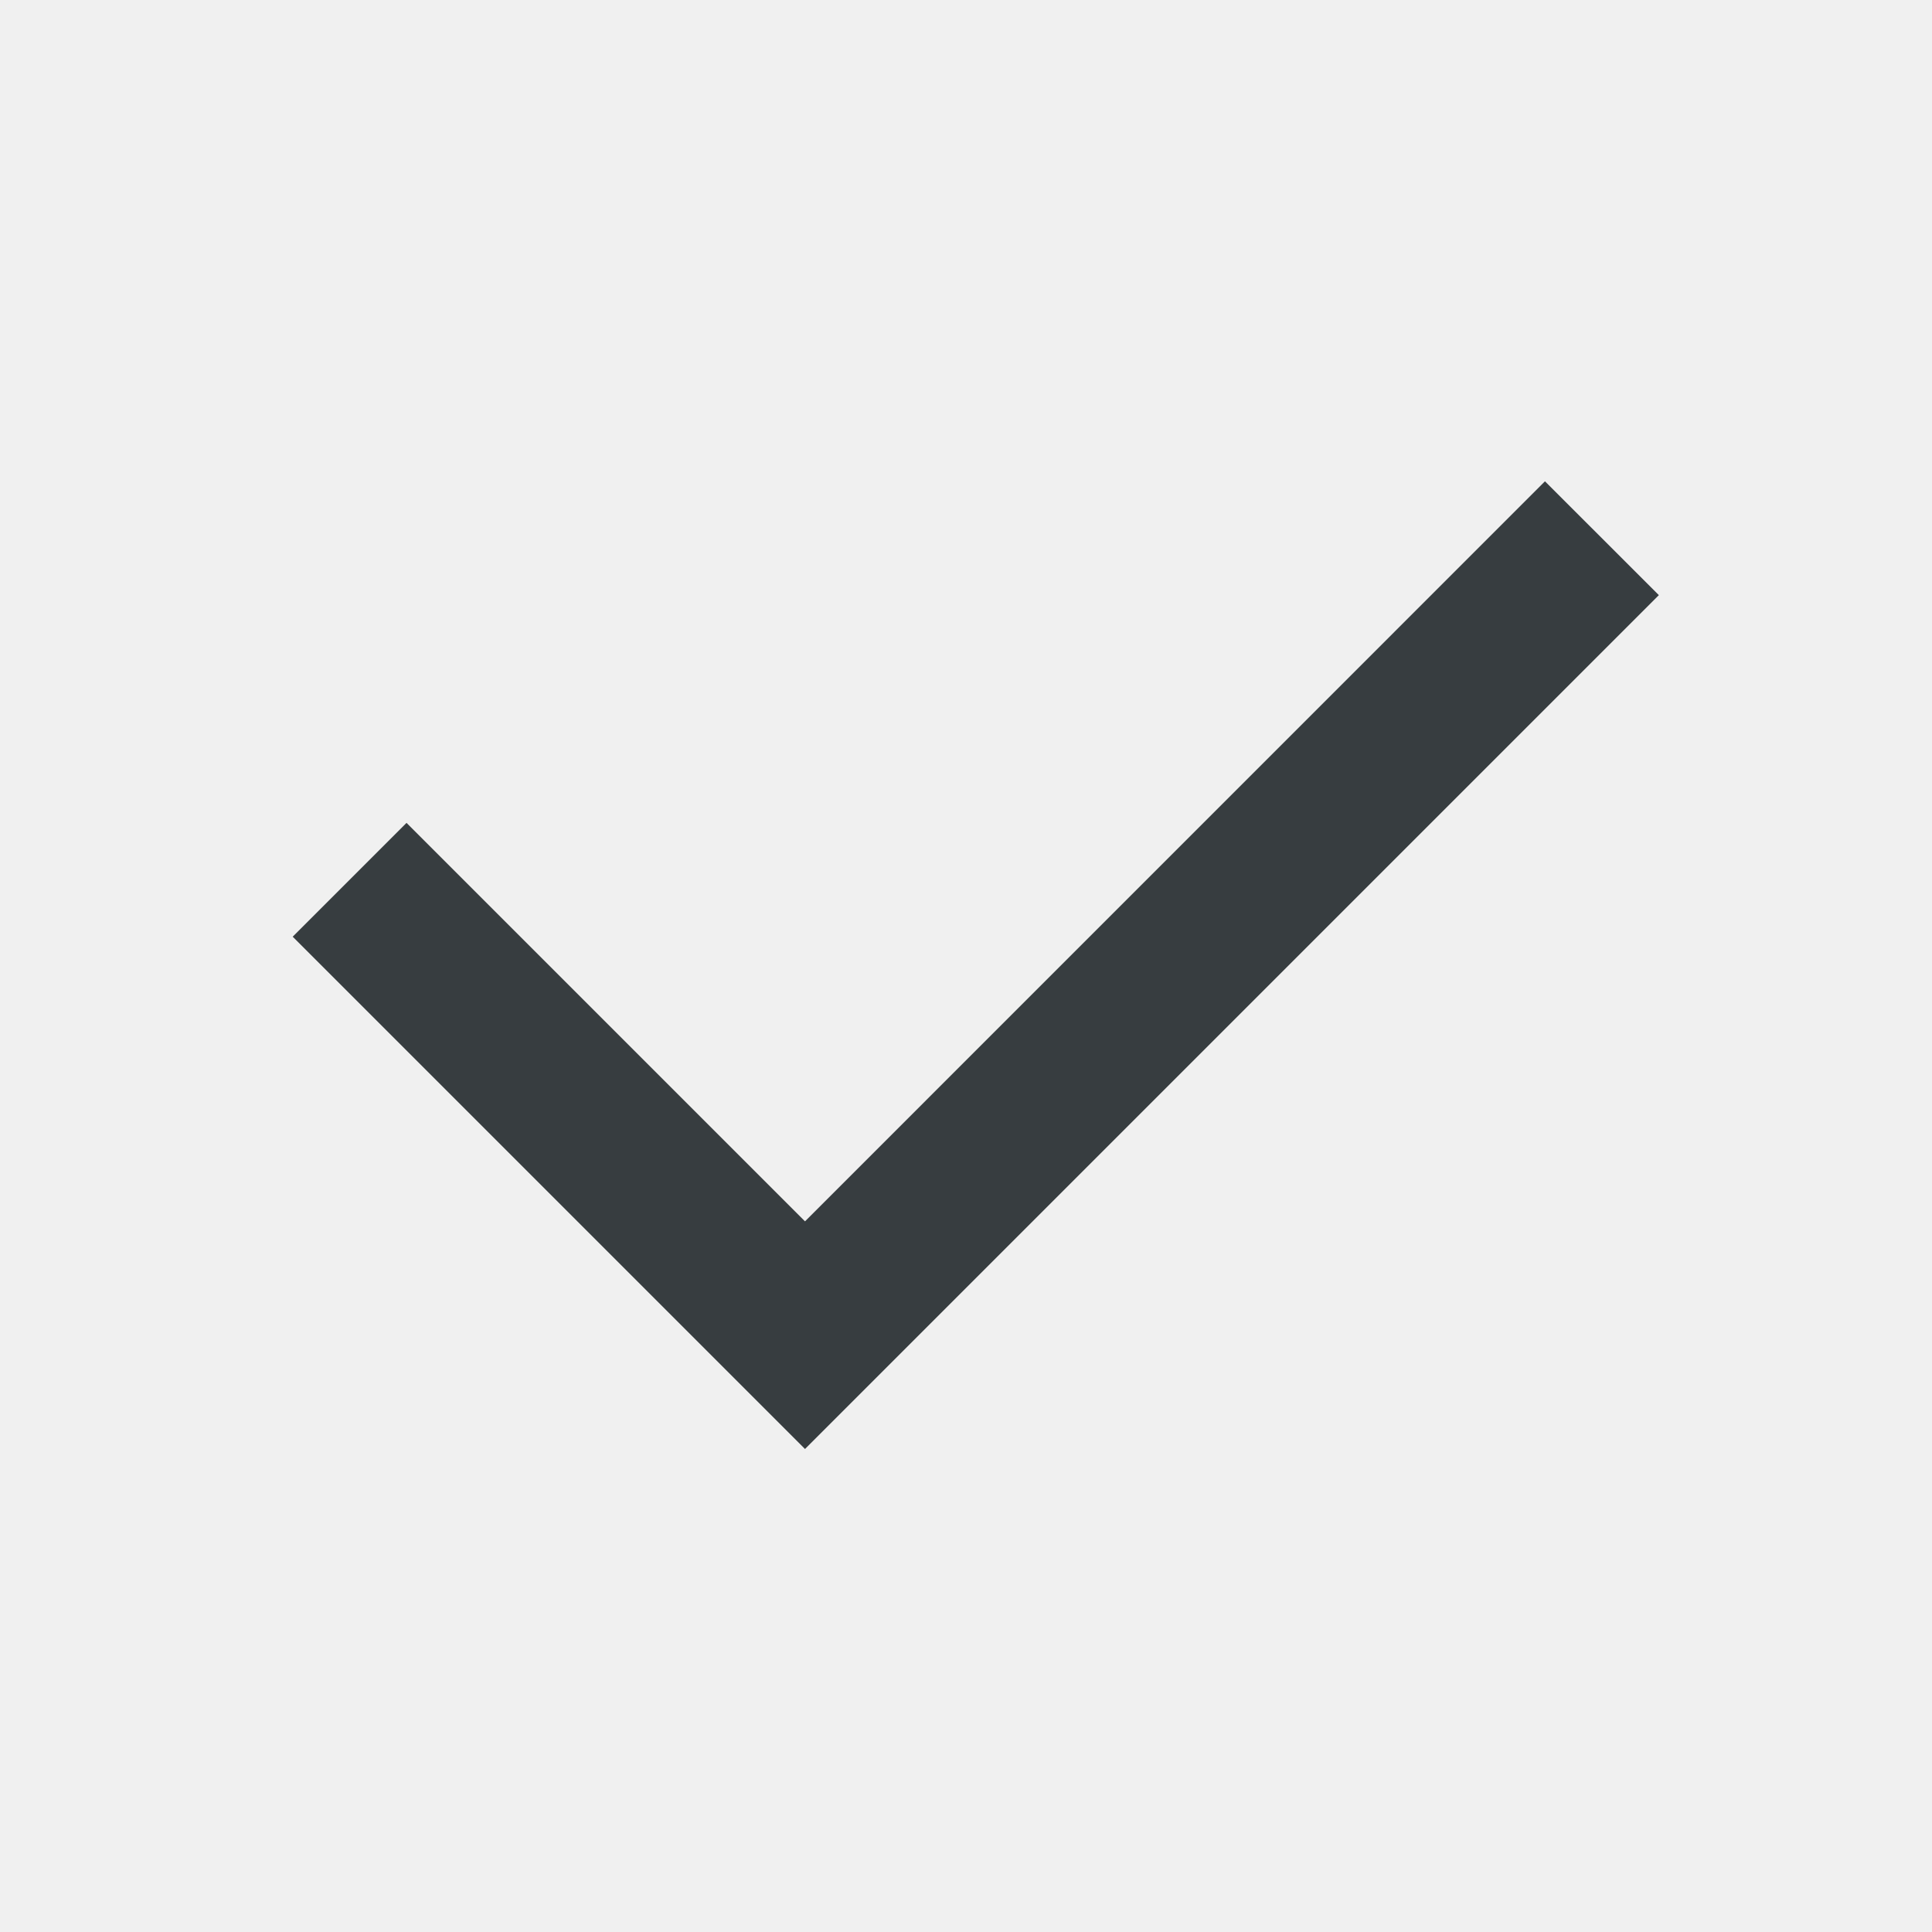
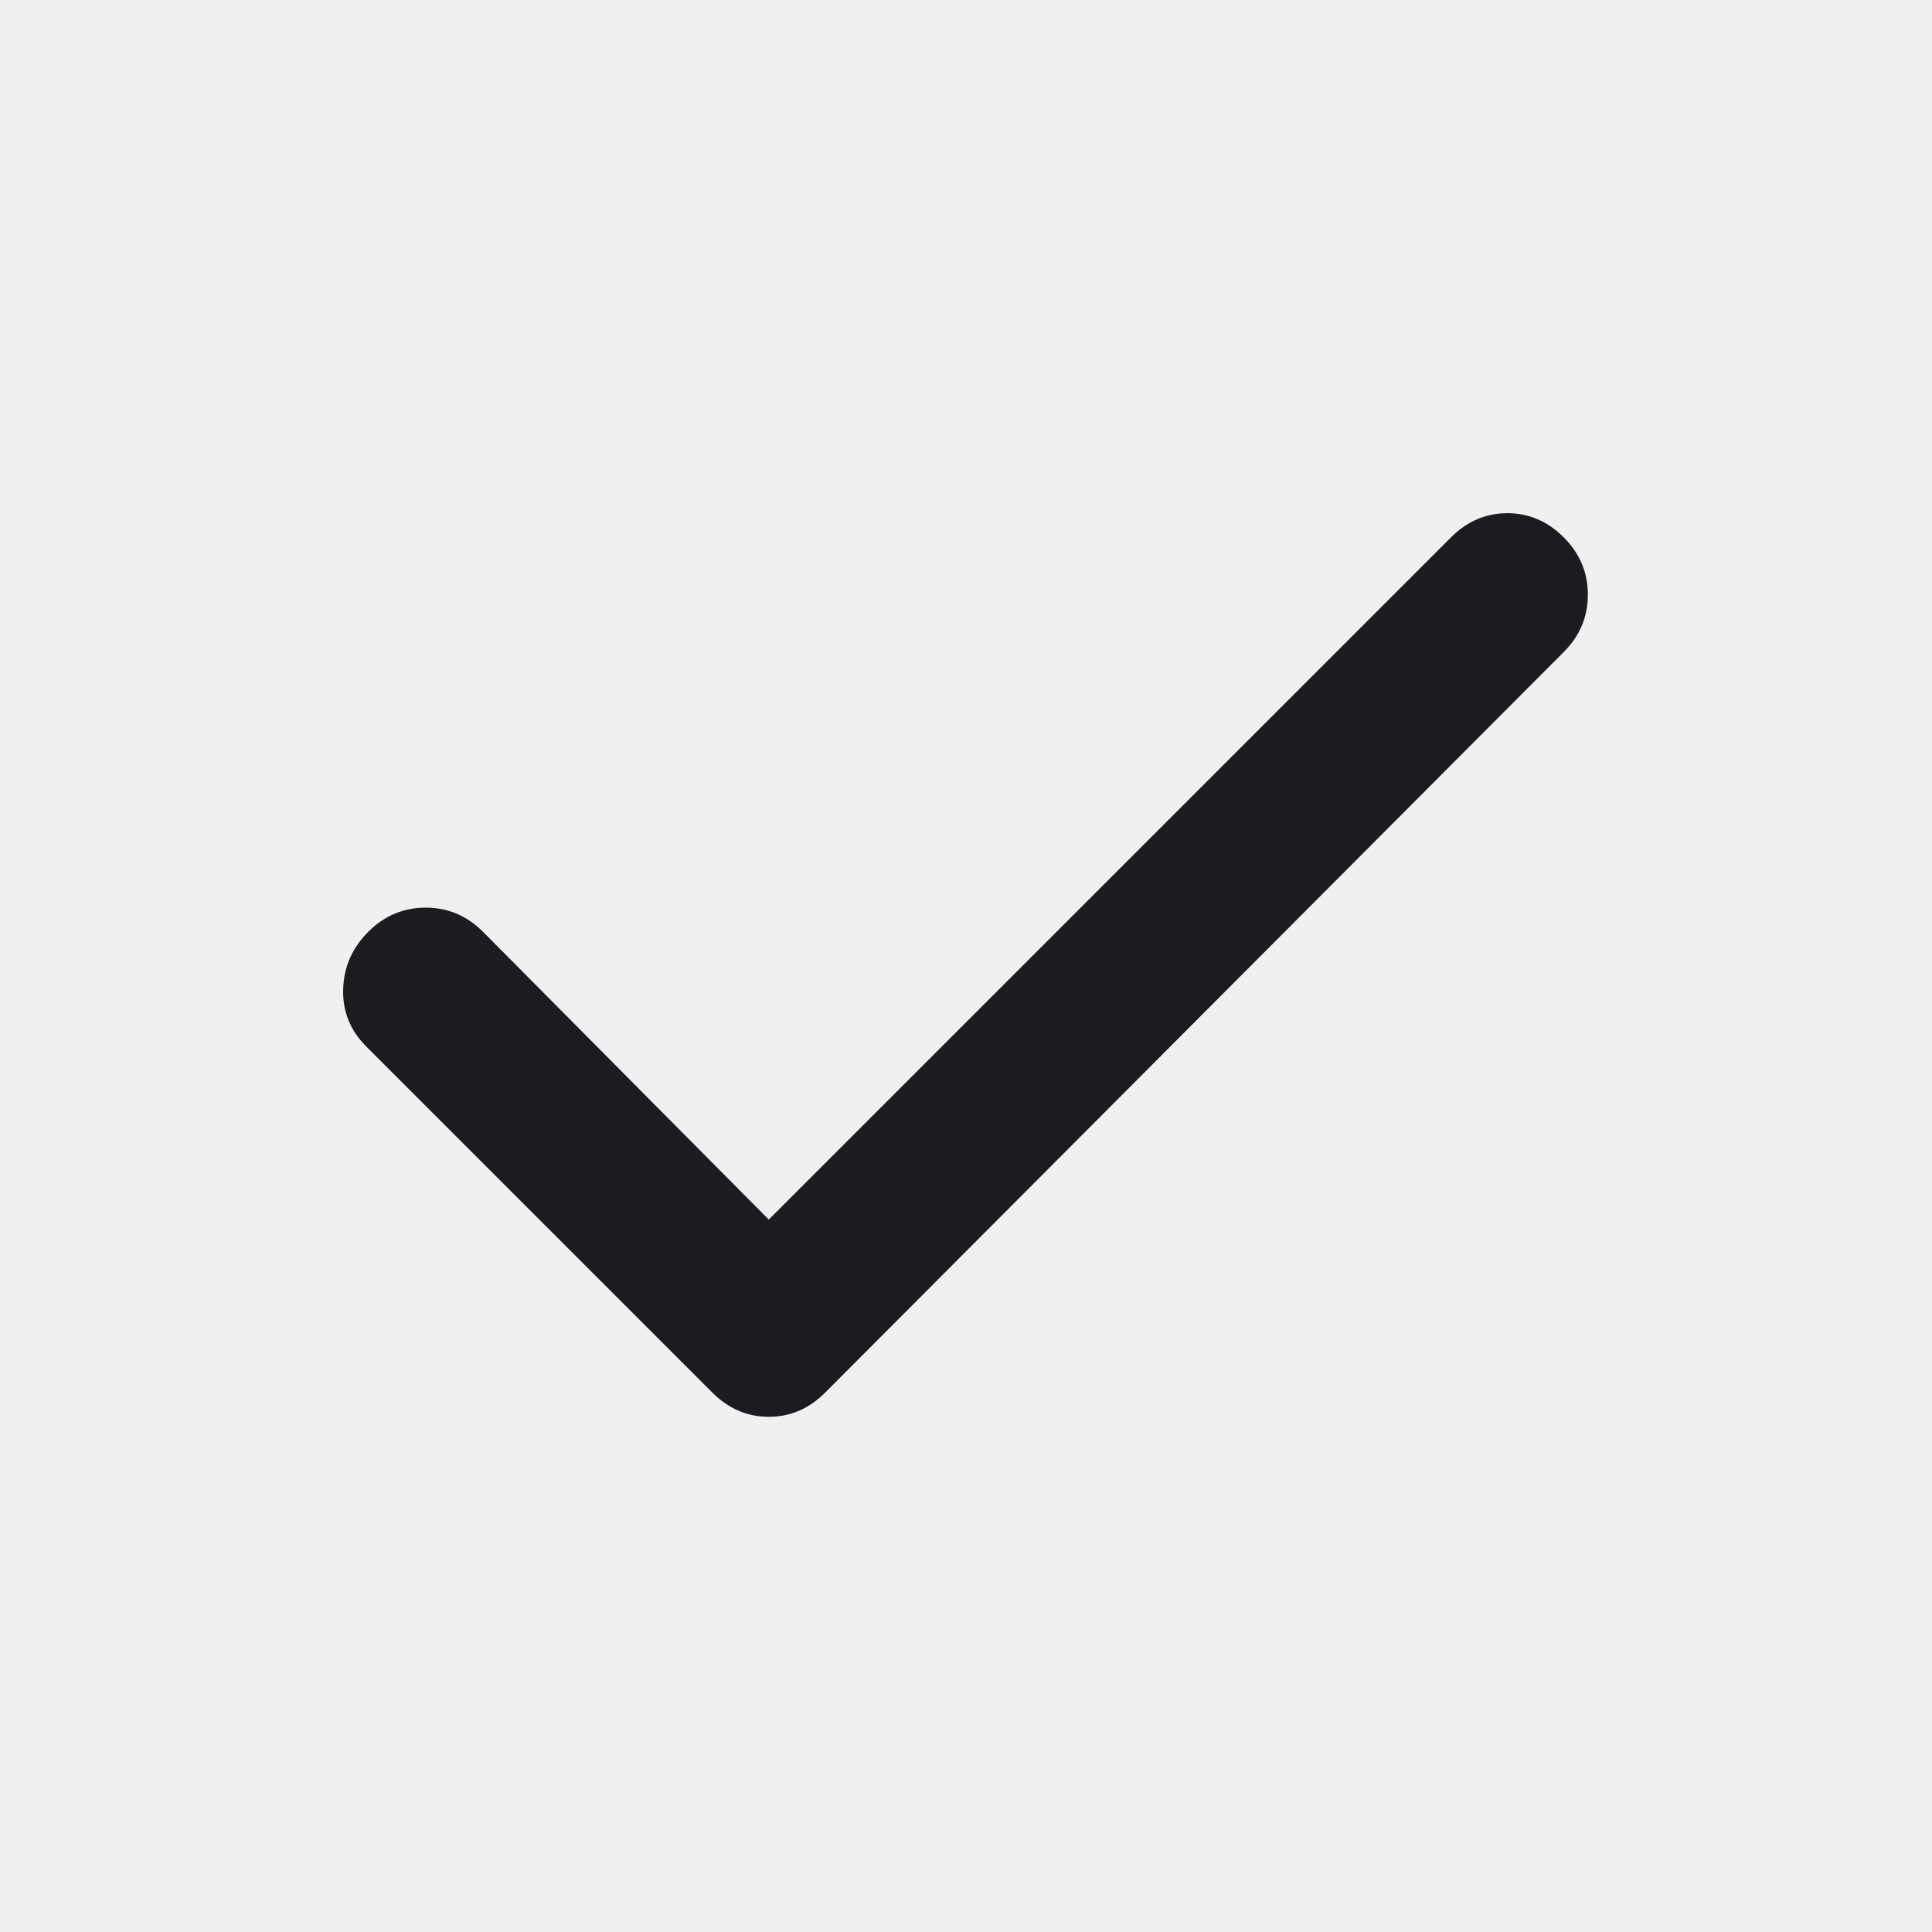
<svg xmlns="http://www.w3.org/2000/svg" width="24" height="24" viewBox="0 0 24 24" fill="none">
  <g clip-path="url(#clip0_862_18575)">
-     <path d="M10 15.172L19.192 5.979L20.607 7.393L10 18L3.636 11.636L5.05 10.222L10 15.172Z" fill="#373D40" />
+     <mask id="mask0_862_18575" style="mask-type:alpha" maskUnits="userSpaceOnUse" x="0" y="0" width="24" height="24">
+       <rect width="24" height="24" fill="#D9D9D9" />
+     </mask>
+     <g mask="url(#mask0_862_18575)">
+       <path d="M9.55 15.15L18.025 6.675C18.225 6.475 18.459 6.375 18.725 6.375C18.992 6.375 19.225 6.475 19.425 6.675C19.625 6.875 19.725 7.112 19.725 7.388C19.725 7.662 19.625 7.9 19.425 8.1L10.25 17.3C10.05 17.5 9.817 17.6 9.55 17.6C9.284 17.6 9.05 17.5 8.85 17.3L4.55 13C4.35 12.8 4.254 12.562 4.263 12.287C4.271 12.012 4.375 11.775 4.575 11.575C4.775 11.375 5.013 11.275 5.288 11.275C5.563 11.275 5.8 11.375 6 11.575L9.55 15.15Z" fill="#1C1B1F" />
+     </g>
  </g>
  <defs>
    <clipPath id="clip0_862_18575">
      <rect width="24" height="24" fill="white" />
    </clipPath>
  </defs>
</svg>
